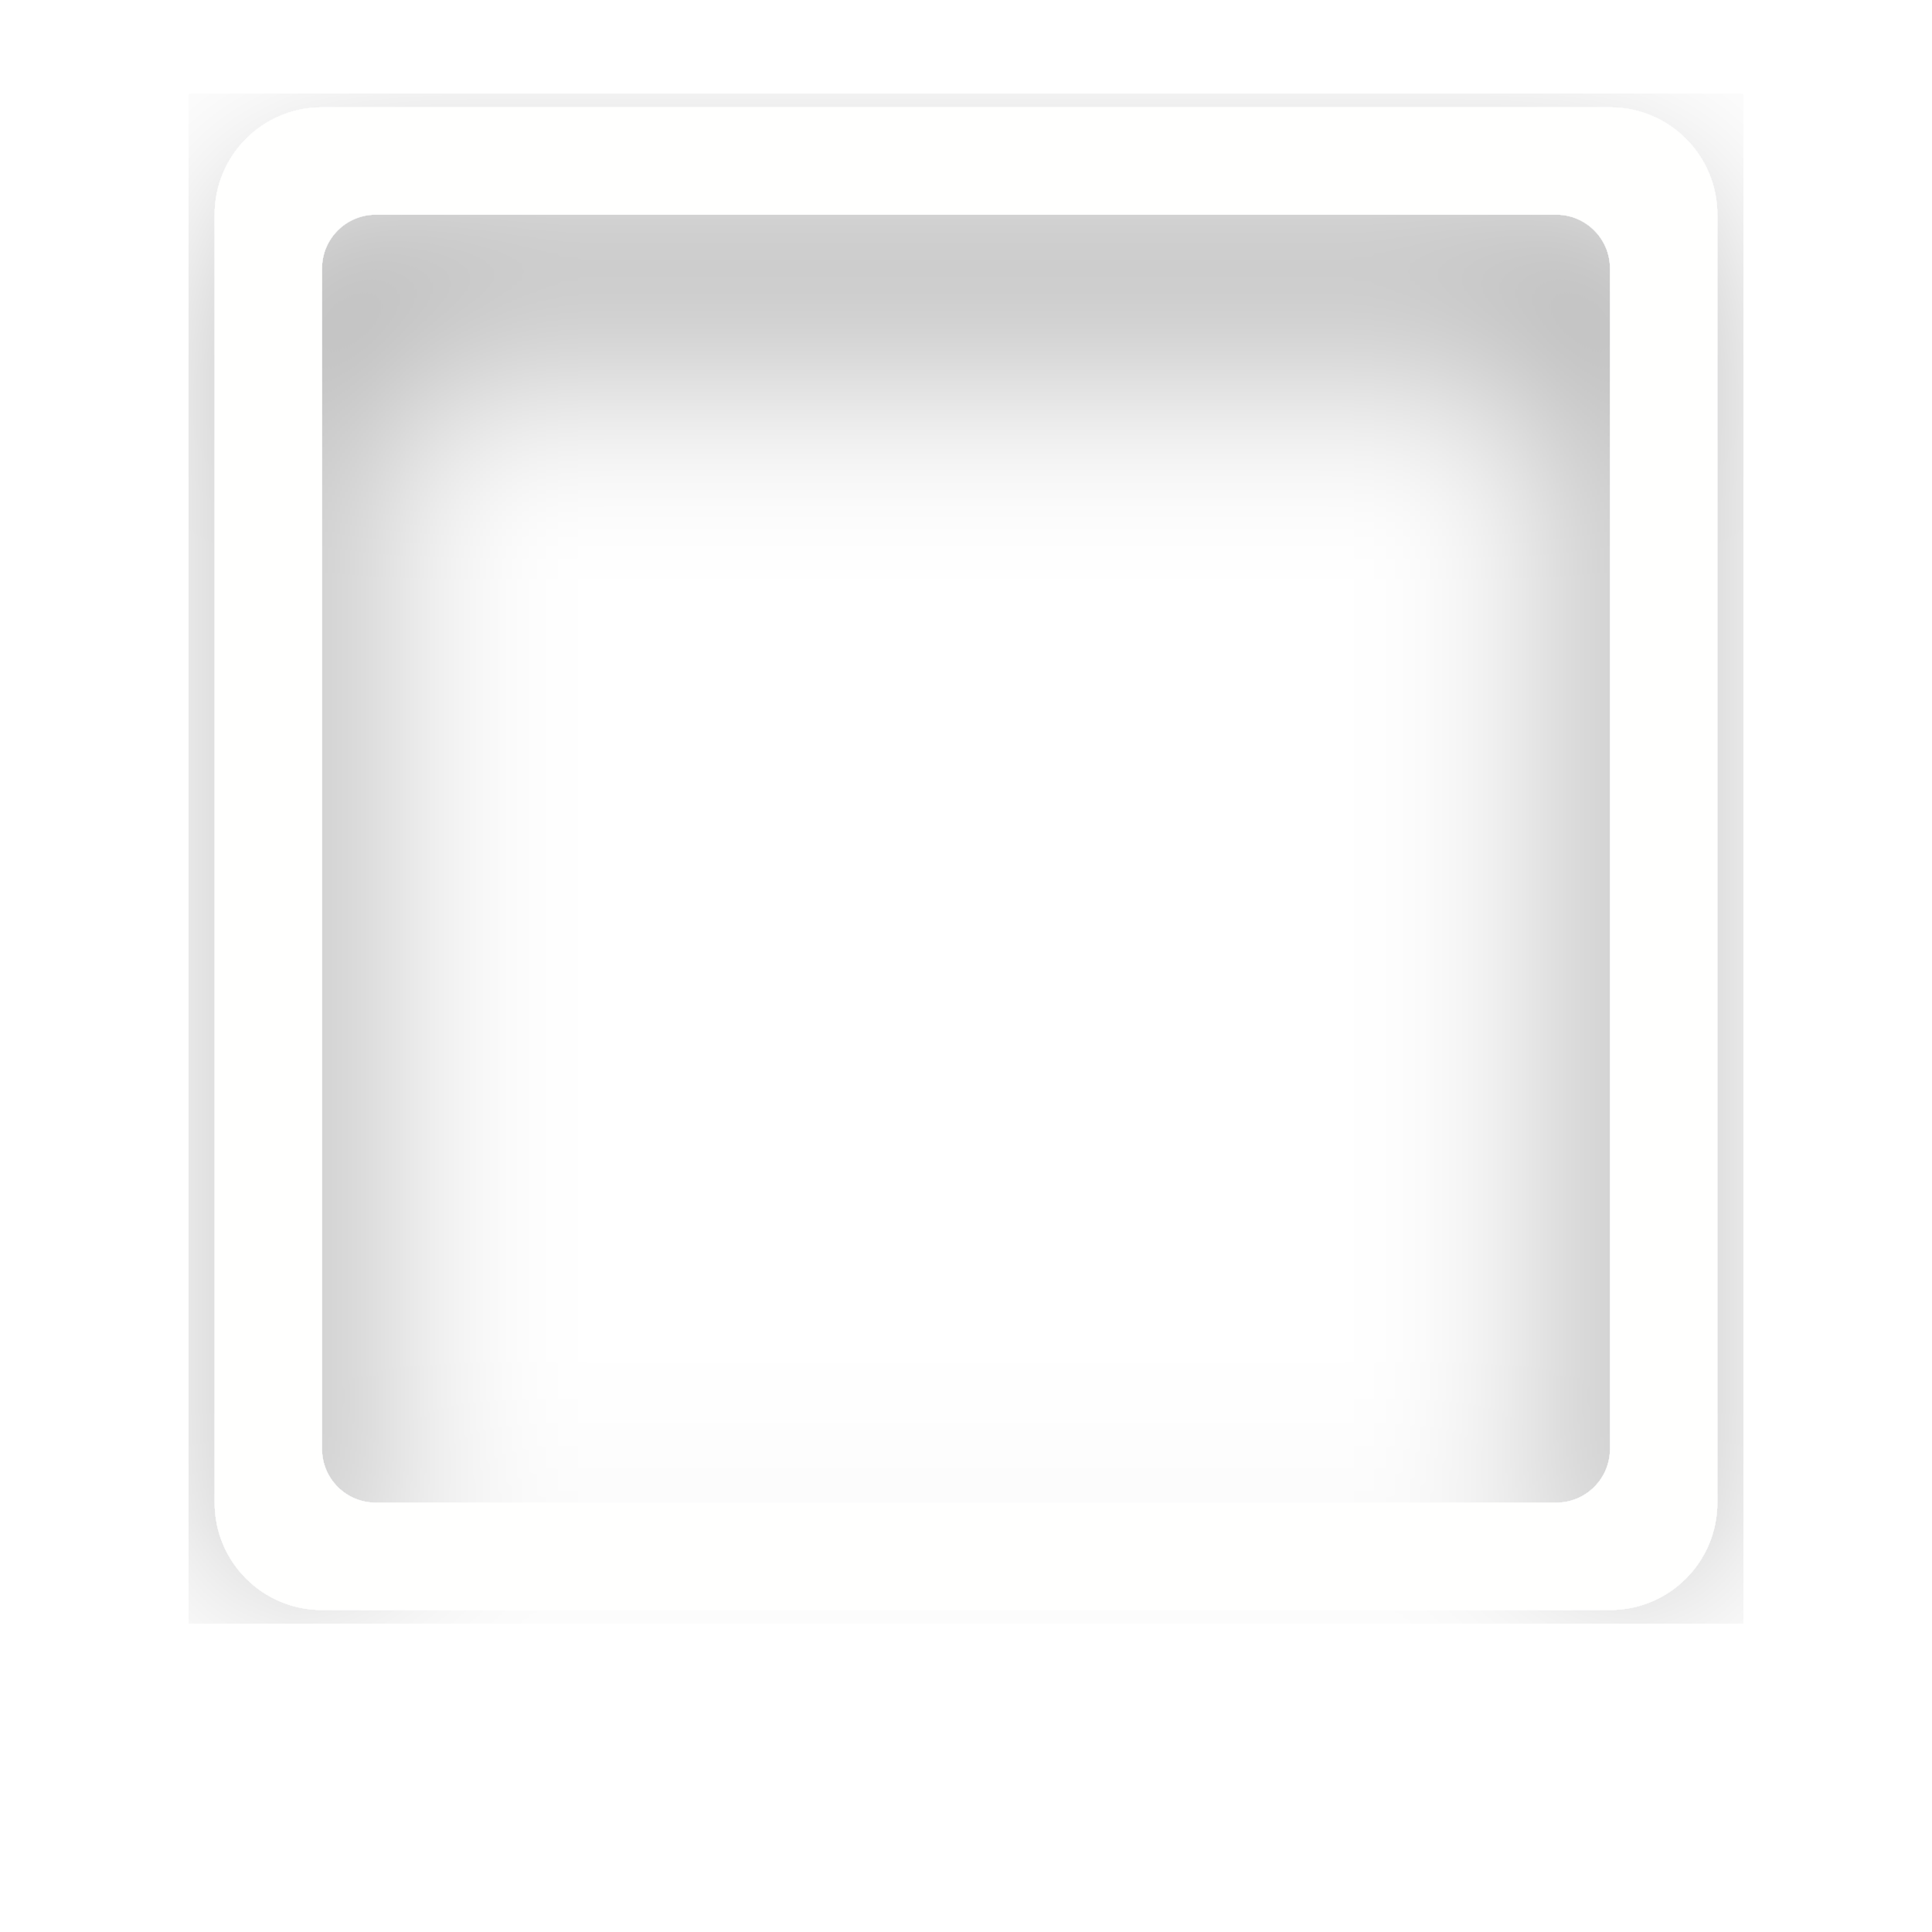
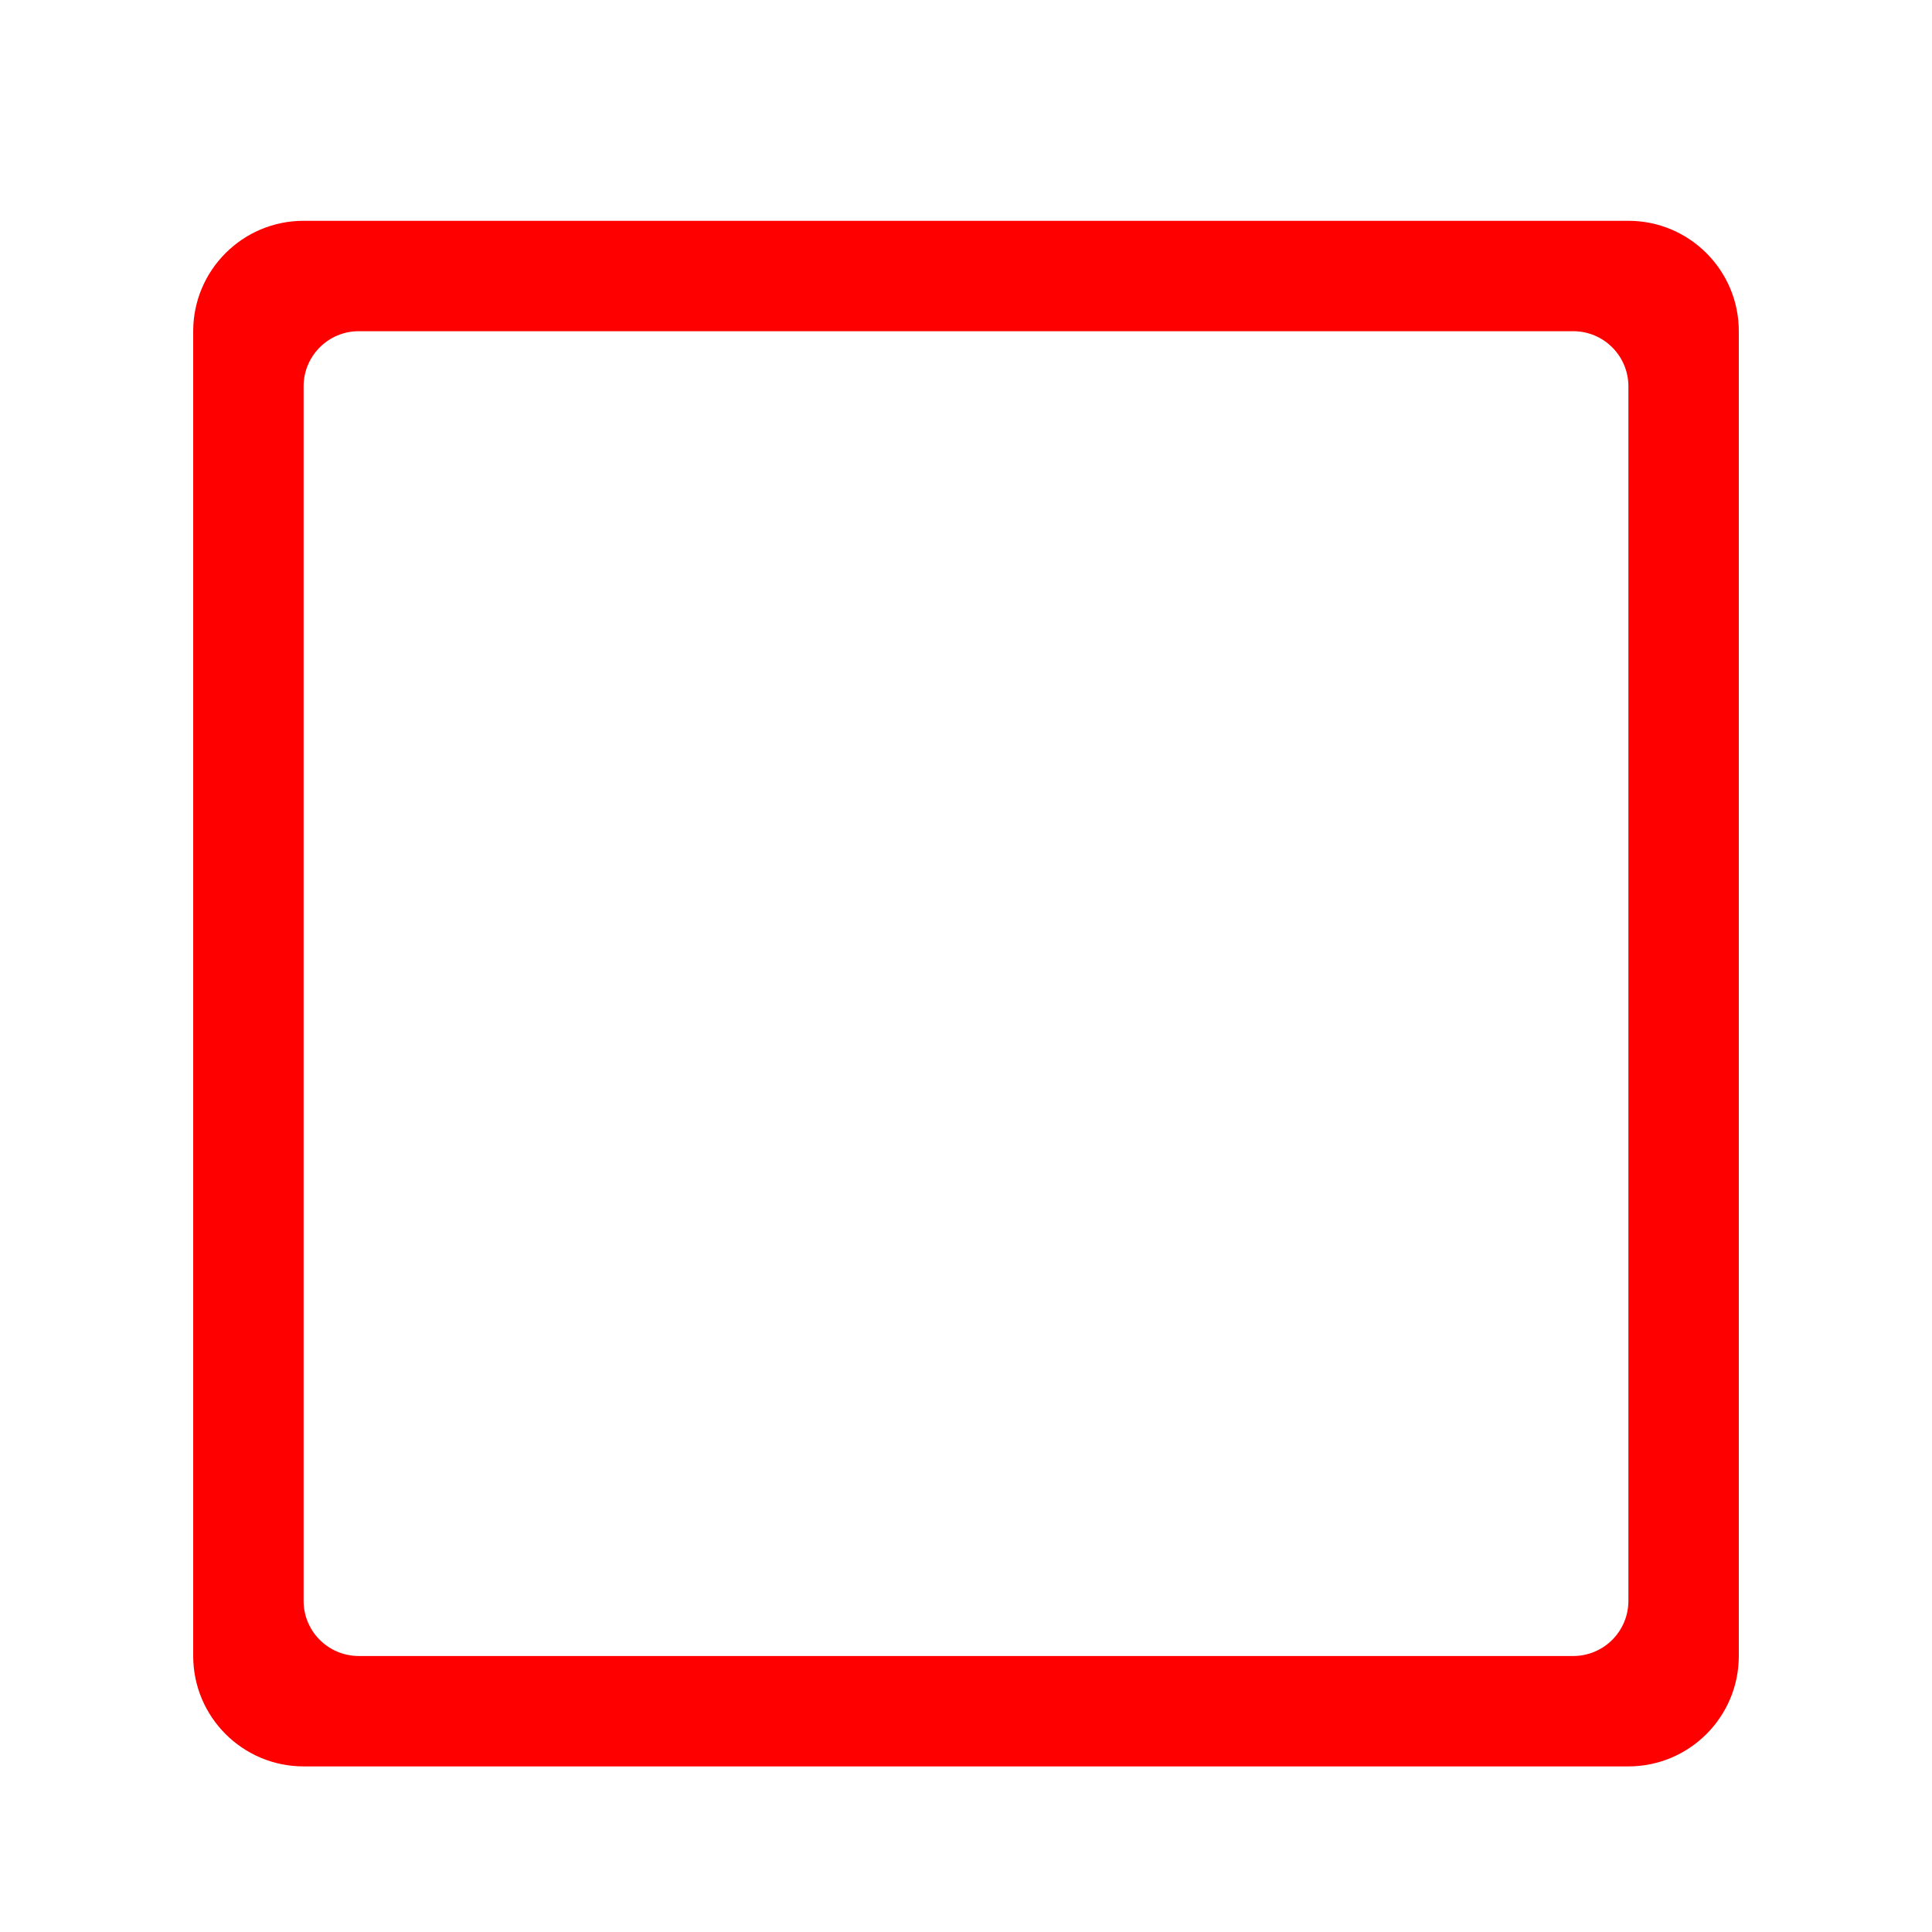
- <svg xmlns="http://www.w3.org/2000/svg" width="36px" height="36px" viewBox="0 0 36 36" version="1.1">
-   <defs>
-     <filter x="-1.7%" y="-0.9%" width="103.4%" height="101.8%" filterUnits="objectBoundingBox" id="filter-1">
-       <feOffset dx="0" dy="2" in="SourceAlpha" result="shadowOffsetOuter1" />
-       <feGaussianBlur stdDeviation="2" in="shadowOffsetOuter1" result="shadowBlurOuter1" />
-       <feColorMatrix values="0 0 0 0 0   0 0 0 0 0   0 0 0 0 0  0 0 0 0.5 0" type="matrix" in="shadowBlurOuter1" result="shadowMatrixOuter1" />
-       <feMerge>
-         <feMergeNode in="shadowMatrixOuter1" />
-         <feMergeNode in="SourceGraphic" />
-       </feMerge>
-     </filter>
-   </defs>
-   <g id="Page-1" stroke="none" stroke-width="1" fill="none" fill-rule="evenodd">
-     <g id="Icon-Set" filter="url(#filter-1)" transform="translate(-514, -567)" fill="#FFFFFE">
-       <path d="M544,594 C544,594.553 543.553,595 543,595 L521,595 C520.447,595 520,594.553 520,594 L520,572 C520,571.448 520.447,571 521,571 L543,571 C543.553,571 544,571.448 544,572 L544,594 L544,594 Z M544,569 L520,569 C518.896,569 518,569.896 518,571 L518,595 C518,596.104 518.896,597 520,597 L544,597 C545.104,597 546,596.104 546,595 L546,571 C546,569.896 545.104,569 544,569 L544,569 Z" id="Fill-124" />
+ <svg xmlns="http://www.w3.org/2000/svg" width="36" height="36" version="1.1" viewBox=".5 -2 35 35">
+   <g fill="none" fill-rule="evenodd">
+     <g transform="translate(-514,-567)" fill="#f00">
+       <path d="m544 594c0 0.553-0.447 1-1 1h-22c-0.553 0-1-0.447-1-1v-22c0-0.552 0.447-1 1-1h22c0.553 0 1 0.448 1 1zm0-25h-24c-1.104 0-2 0.896-2 2v24c0 1.104 0.896 2 2 2h24c1.104 0 2-0.896 2-2v-24c0-1.104-0.896-2-2-2z" />
    </g>
  </g>
</svg>
